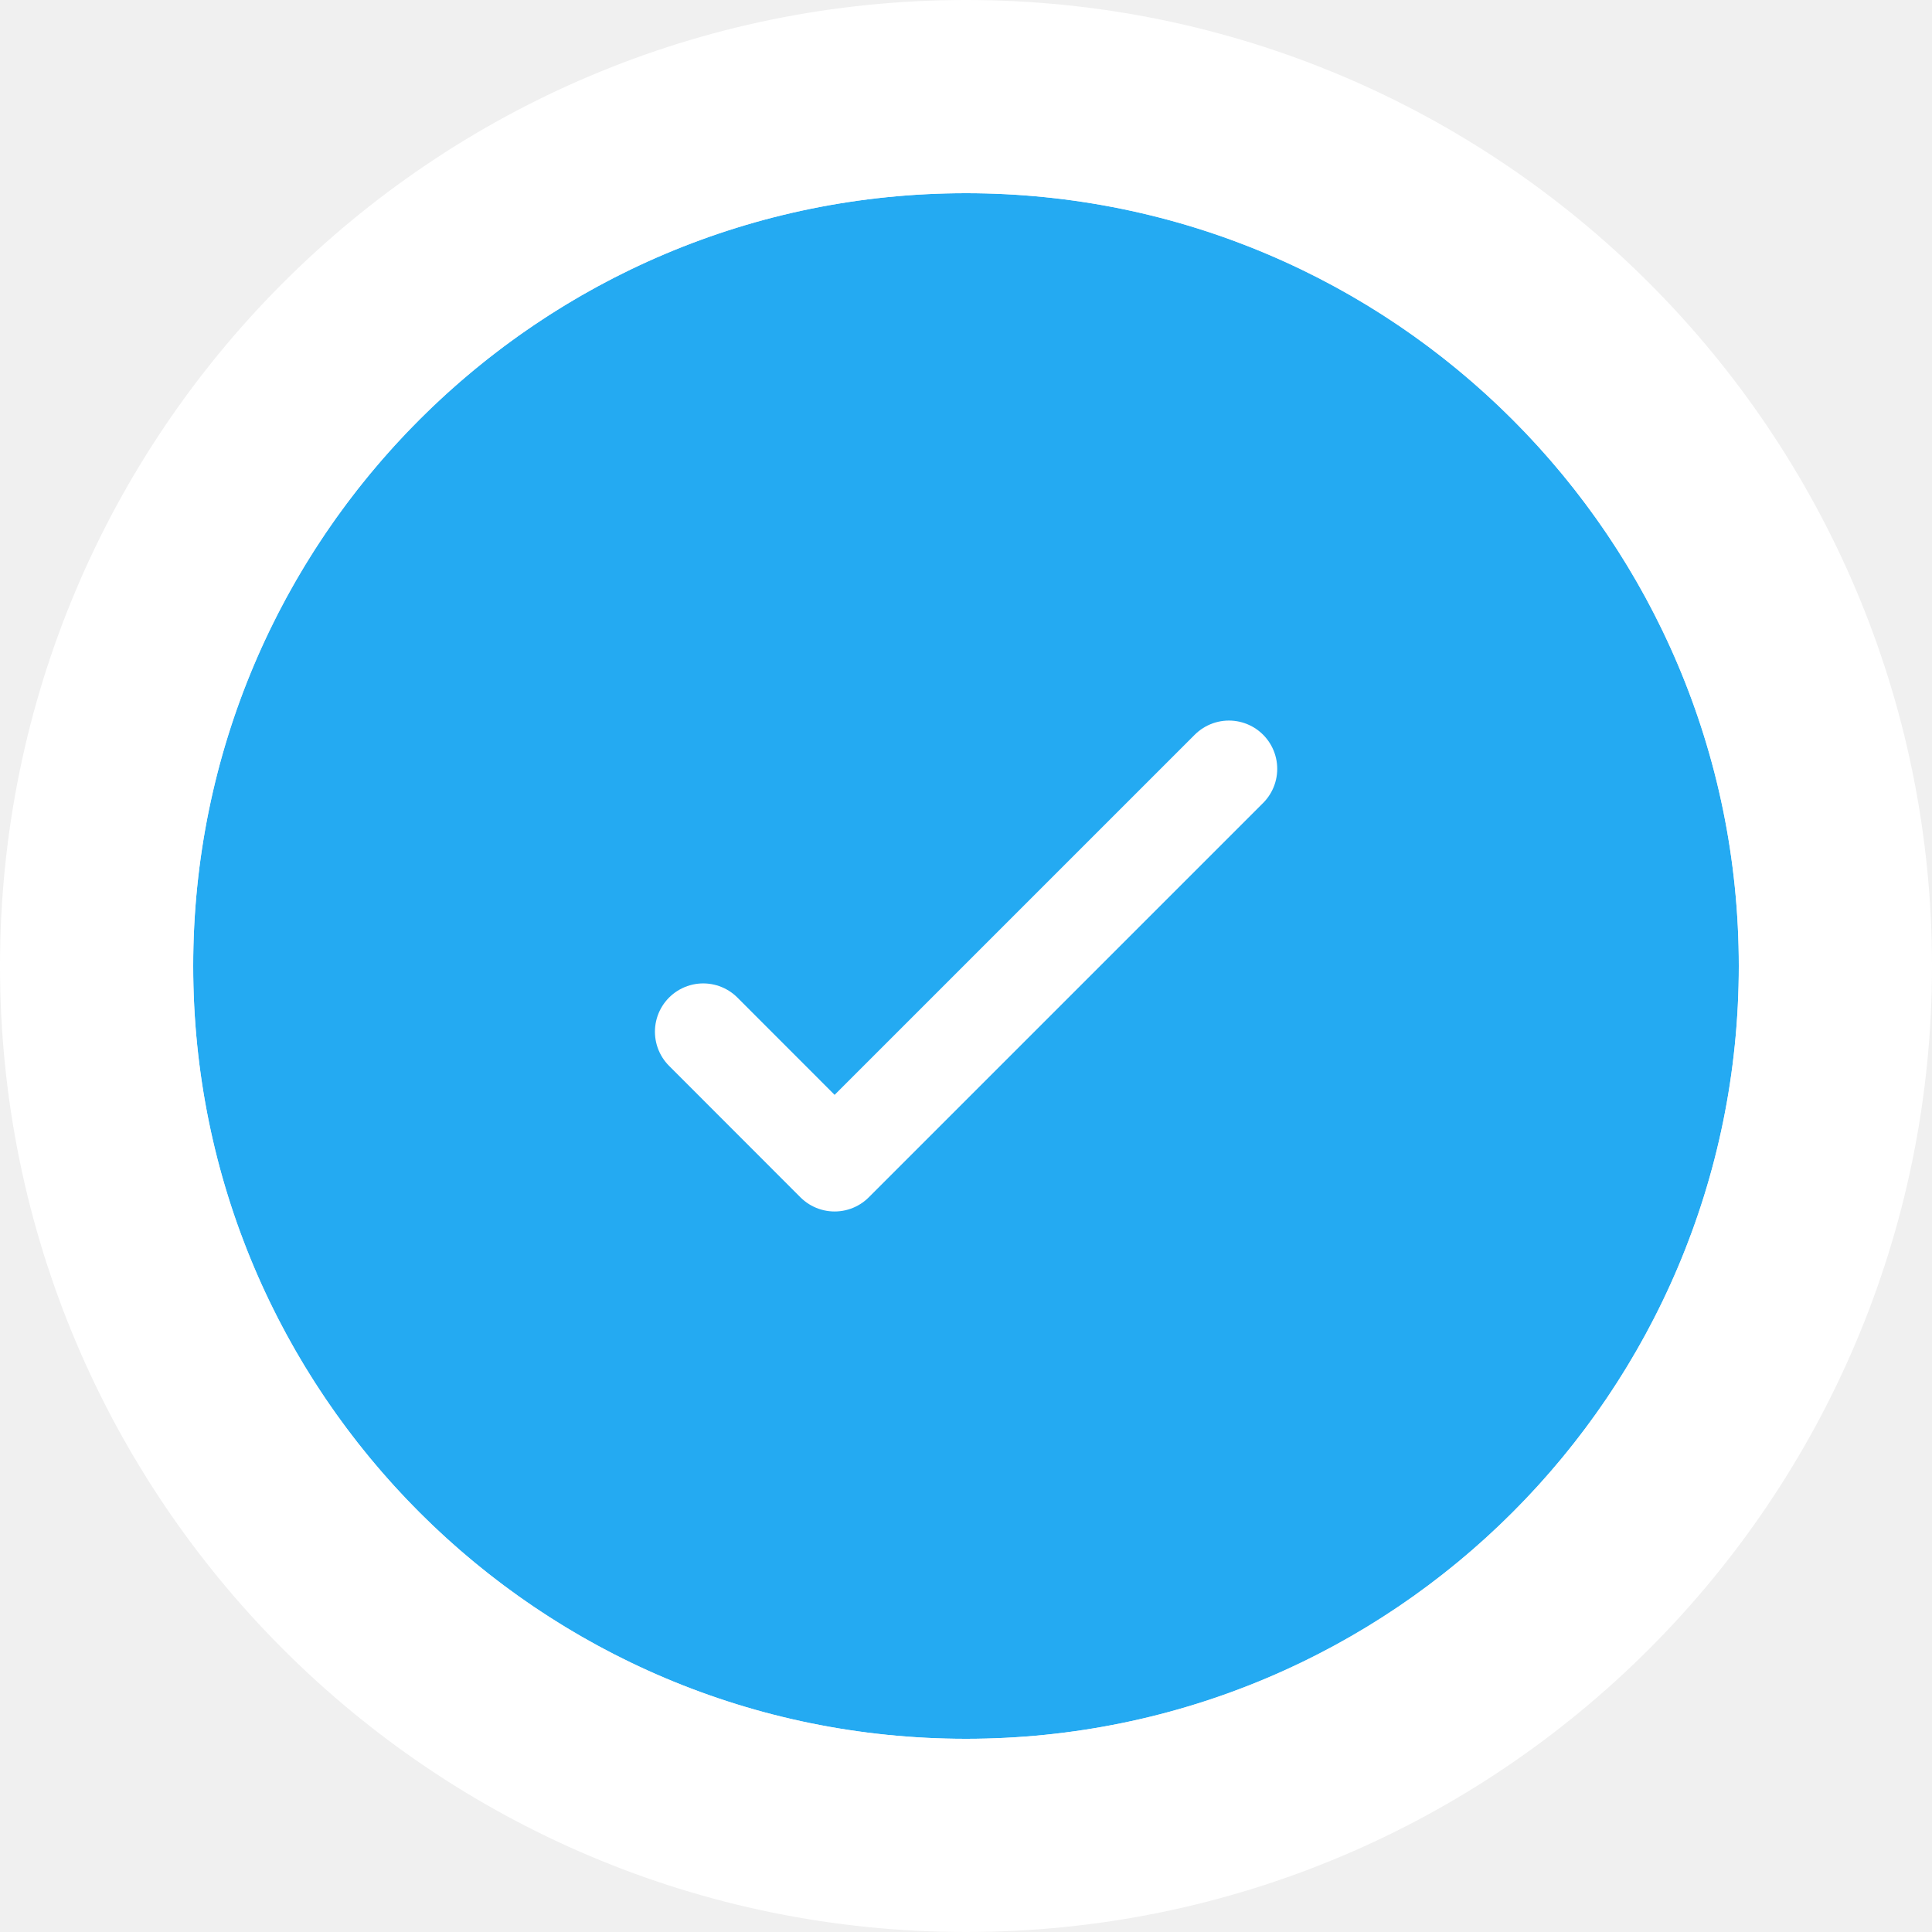
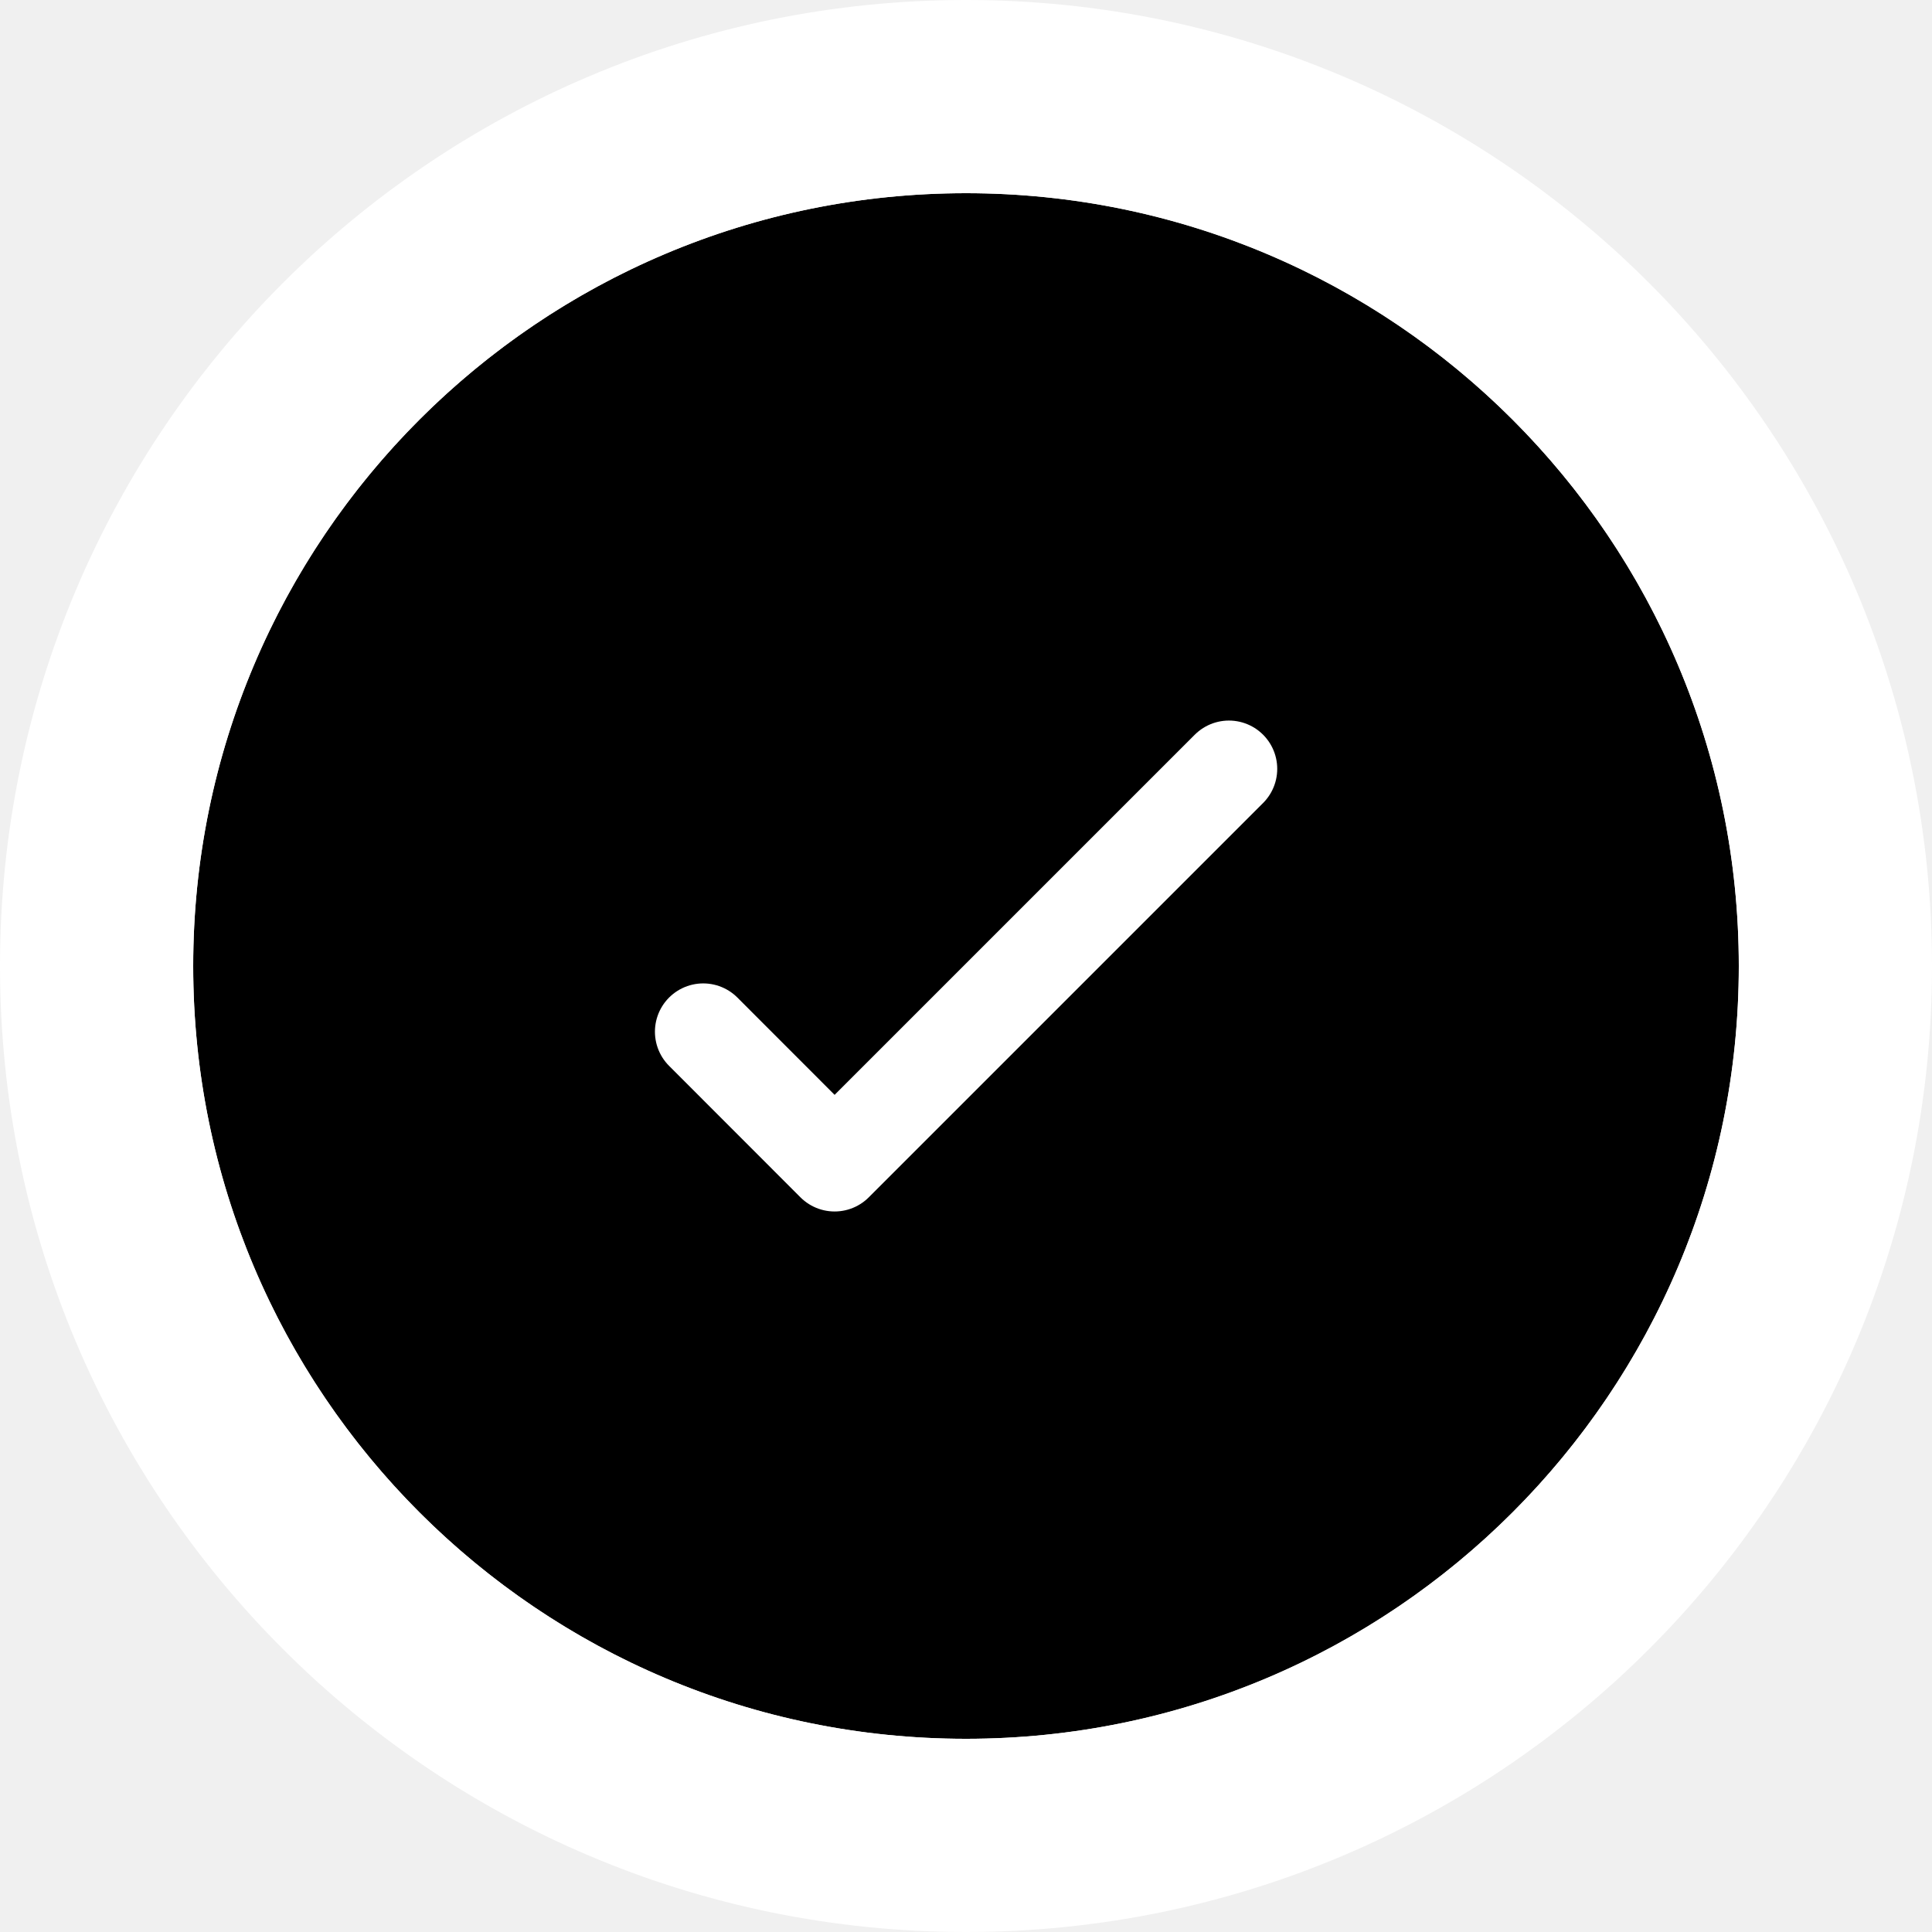
<svg xmlns="http://www.w3.org/2000/svg" width="20" height="20" viewBox="0 0 20 20">
  <g data-name="Group 4926">
-     <g data-name="Ellipse 76" style="stroke:#fff;fill:#24aaf2;stroke-width:2px" transform="translate(2 2)">
+     <g data-name="Ellipse 76" style="stroke:#fff;stroke-width:2px" transform="translate(2 2)">
      <circle cx="8" cy="8" r="8" style="stroke:none" />
      <circle cx="8" cy="8" r="9" style="fill:none" />
    </g>
  </g>
  <path data-name="Path 1489" d="m10587.839 12344.676-4.082 4.082-1.36-1.361" transform="translate(-10575.117 -12336.717)" style="stroke-linecap:round;stroke-linejoin:round;fill:none;stroke:#fff" />
</svg>
